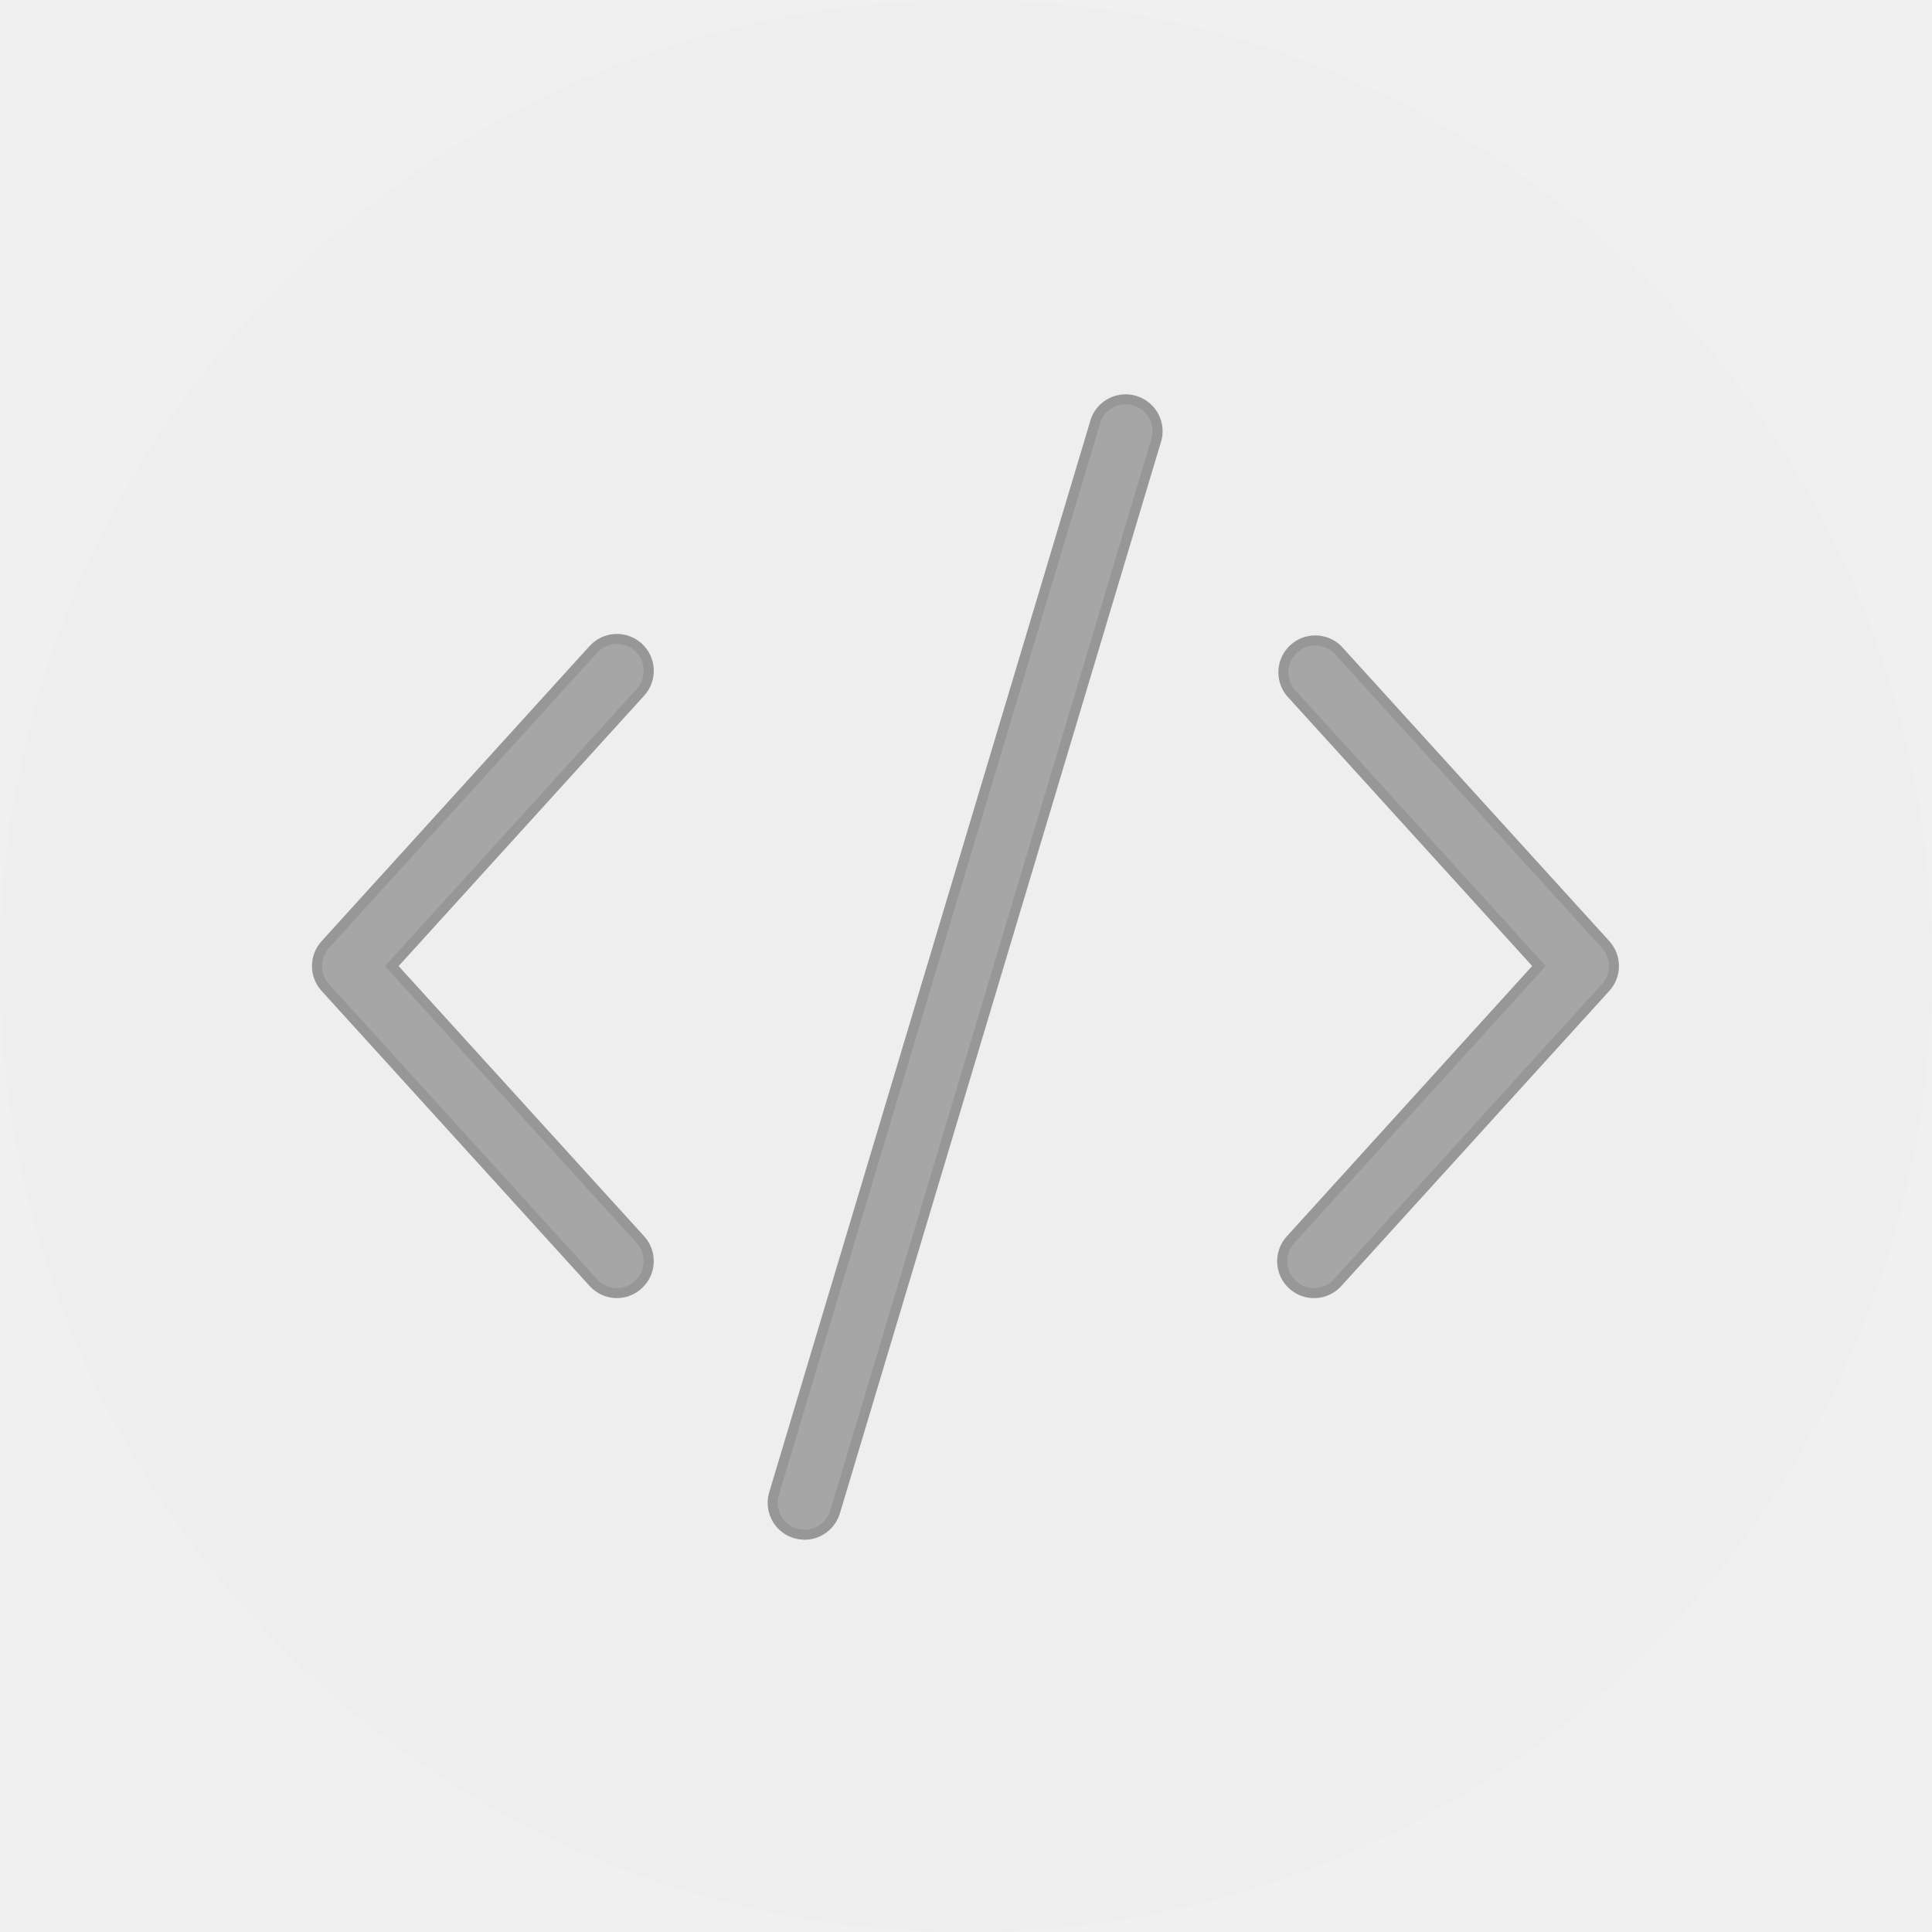
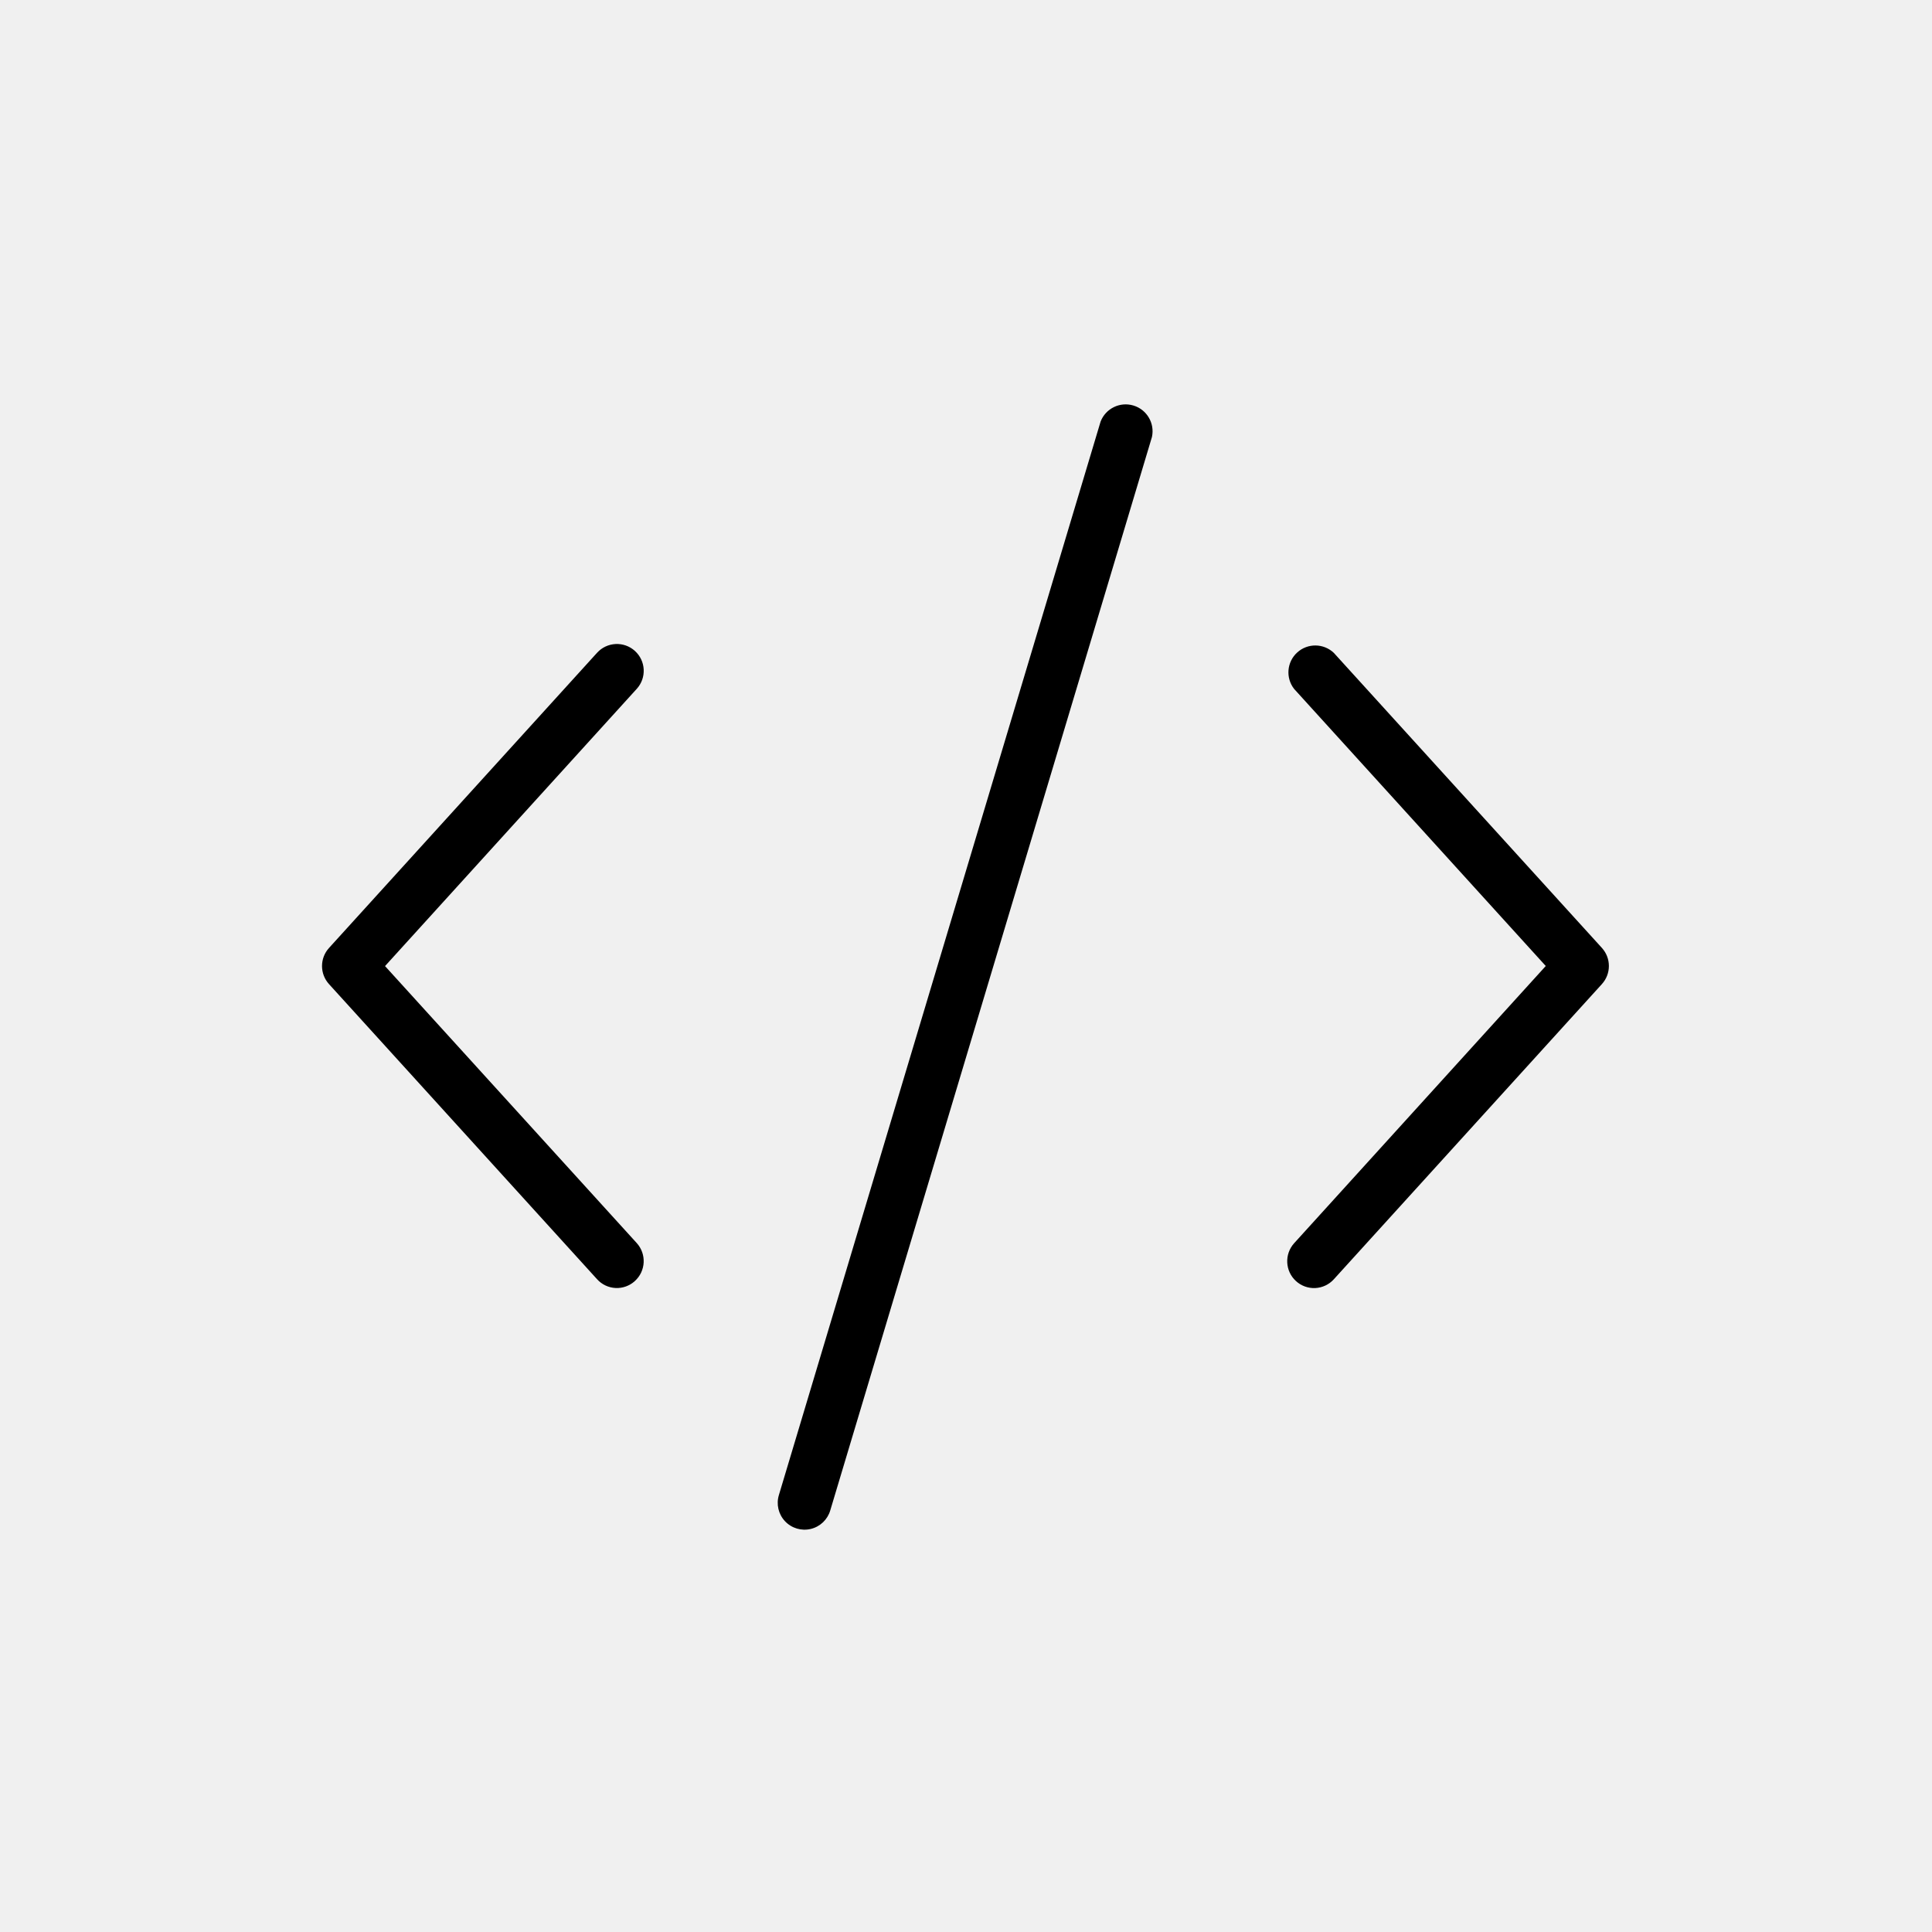
- <svg xmlns="http://www.w3.org/2000/svg" xmlns:xlink="http://www.w3.org/1999/xlink" width="24" height="24" viewBox="0 0 24 24">
-   <defs>
-     <circle id="a" cx="12" cy="12" r="12" />
-     <path id="c" d="M15.9 7.224l-3.331 3.668a.332.332 0 0 1-.47.022.334.334 0 0 1-.023-.47L15.202 7l-3.126-3.442a.334.334 0 0 1 .493-.448l3.33 3.665a.334.334 0 0 1 0 .45zm-9.586 6.538a.333.333 0 1 1-.638-.191L9.672.237a.334.334 0 0 1 .638.191L6.314 13.763zm-2.427-2.849a.331.331 0 0 1-.47-.022L.087 7.225a.334.334 0 0 1 0-.449l3.33-3.667a.333.333 0 0 1 .493.448L.783 7.001l3.127 3.441a.334.334 0 0 1-.023.471z" />
-   </defs>
-   <g fill="none" fill-rule="evenodd">
-     <g>
-       <mask id="b" fill="#fff">
-         <use xlink:href="#a" />
-       </mask>
-       <use fill="#EEE" xlink:href="#a" />
-       <g fill="#EEE" mask="url(#b)">
-         <path d="M0 0h24v24H0z" />
-       </g>
-     </g>
-     <g transform="translate(4 5)">
-       <mask id="d" fill="#fff">
-         <use xlink:href="#c" />
-       </mask>
-       <use fill="#A6A6A6" stroke="#979797" stroke-width=".25" xlink:href="#c" />
-       <g fill="#A6A6A6" mask="url(#d)">
-         <path d="M-4-5h24v24H-4z" />
-       </g>
-     </g>
-   </g>
+ <svg xmlns="http://www.w3.org/2000/svg" width="24" height="24">
+   <path d="M19.9 12.224l-3.331 3.668a.332.332 0 0 1-.47.022.334.334 0 0 1-.023-.47L19.202 12l-3.126-3.442a.334.334 0 0 1 .493-.448l3.33 3.665a.334.334 0 0 1 0 .45zm-9.586 6.538a.333.333 0 1 1-.638-.191l3.996-13.334a.334.334 0 0 1 .638.191l-3.996 13.334zm-2.427-2.849a.331.331 0 0 1-.47-.022l-3.33-3.666a.334.334 0 0 1 0-.449l3.33-3.667a.333.333 0 0 1 .493.448l-3.127 3.444 3.127 3.441a.334.334 0 0 1-.023.471z" fill-rule="evenodd" />
</svg>
